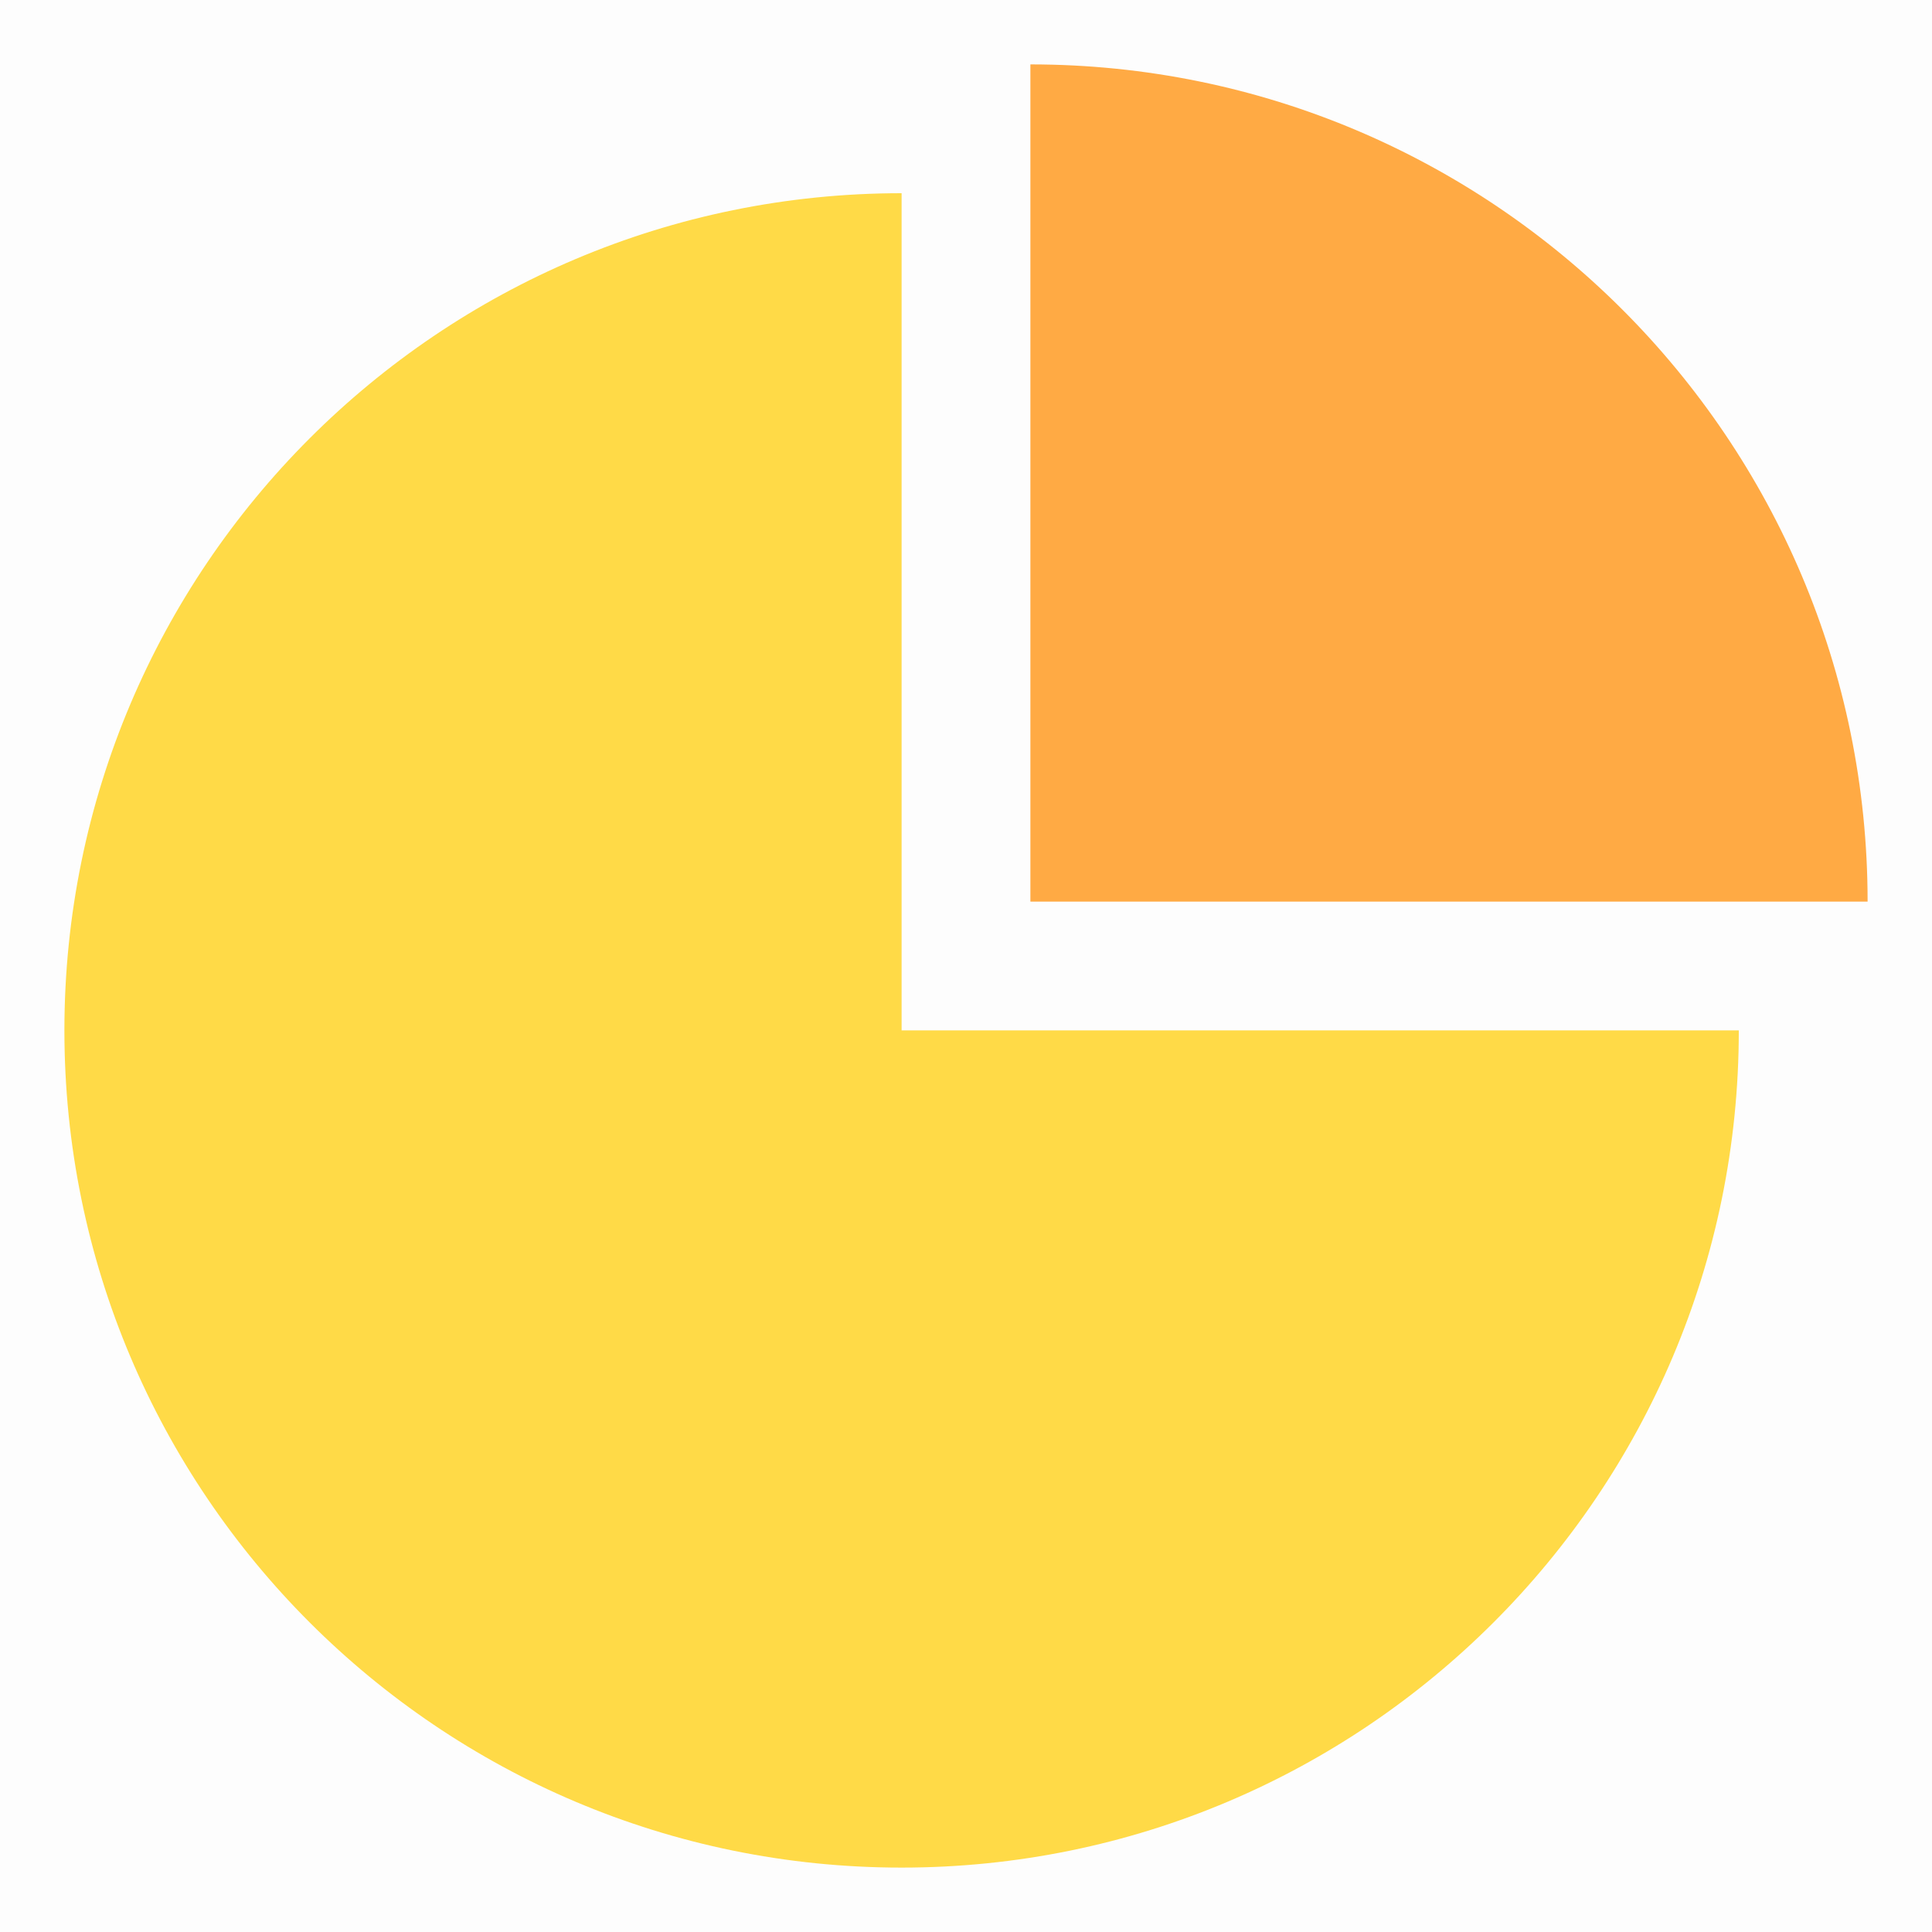
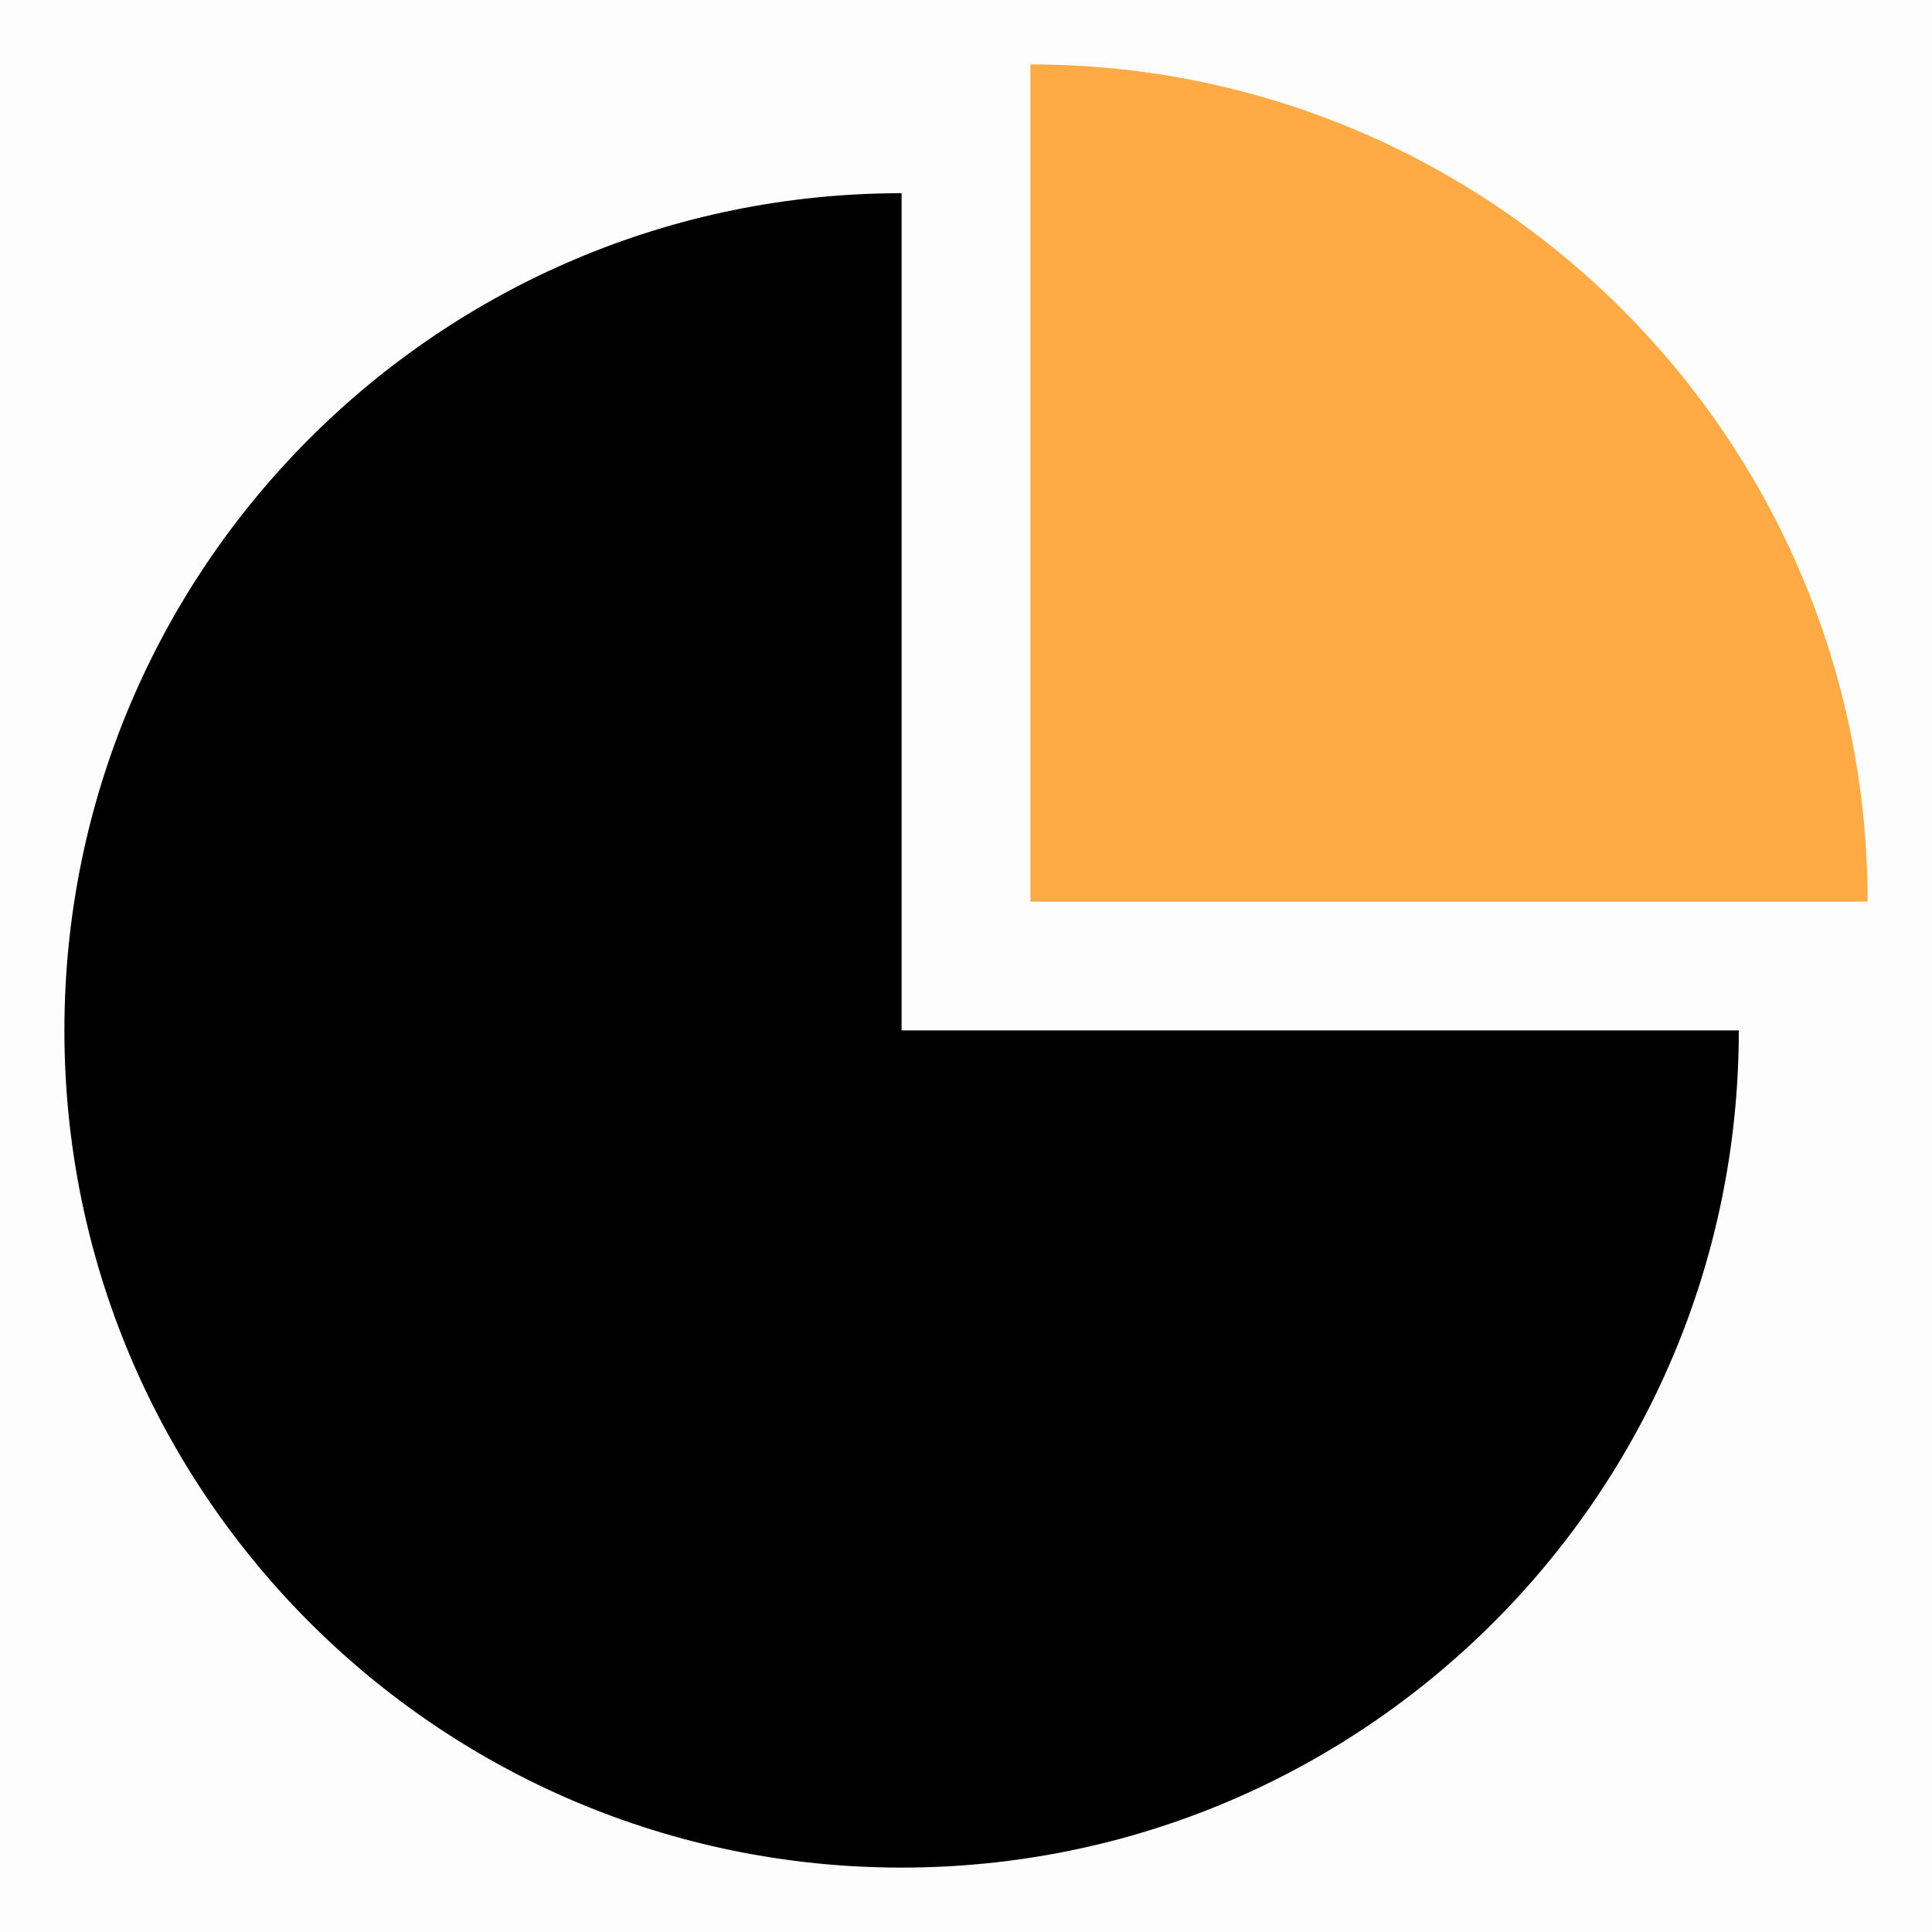
<svg xmlns="http://www.w3.org/2000/svg" t="1686504879794" class="icon" viewBox="0 0 1024 1024" version="1.1" p-id="10950" width="200" height="200">
  <path d="M0 0h1024v1024H0V0z" fill="#202425" opacity=".01" p-id="10951" />
-   <path d="M921.6 546.133A443.733 443.733 0 1 1 477.867 102.4v443.733h443.733z" fill="#ffda47" p-id="10952" data-spm-anchor-id="a313x.7781069.0.i10" class="selected" />
+   <path d="M921.6 546.133A443.733 443.733 0 1 1 477.867 102.4v443.733h443.733z" p-id="10952" data-spm-anchor-id="a313x.7781069.0.i10" class="selected" />
  <path d="M989.867 477.867A443.733 443.733 0 0 0 546.133 34.133v443.733h443.733z" fill="#FFAA44" p-id="10953" data-spm-anchor-id="a313x.7781069.0.i11" class="selected" />
</svg>
